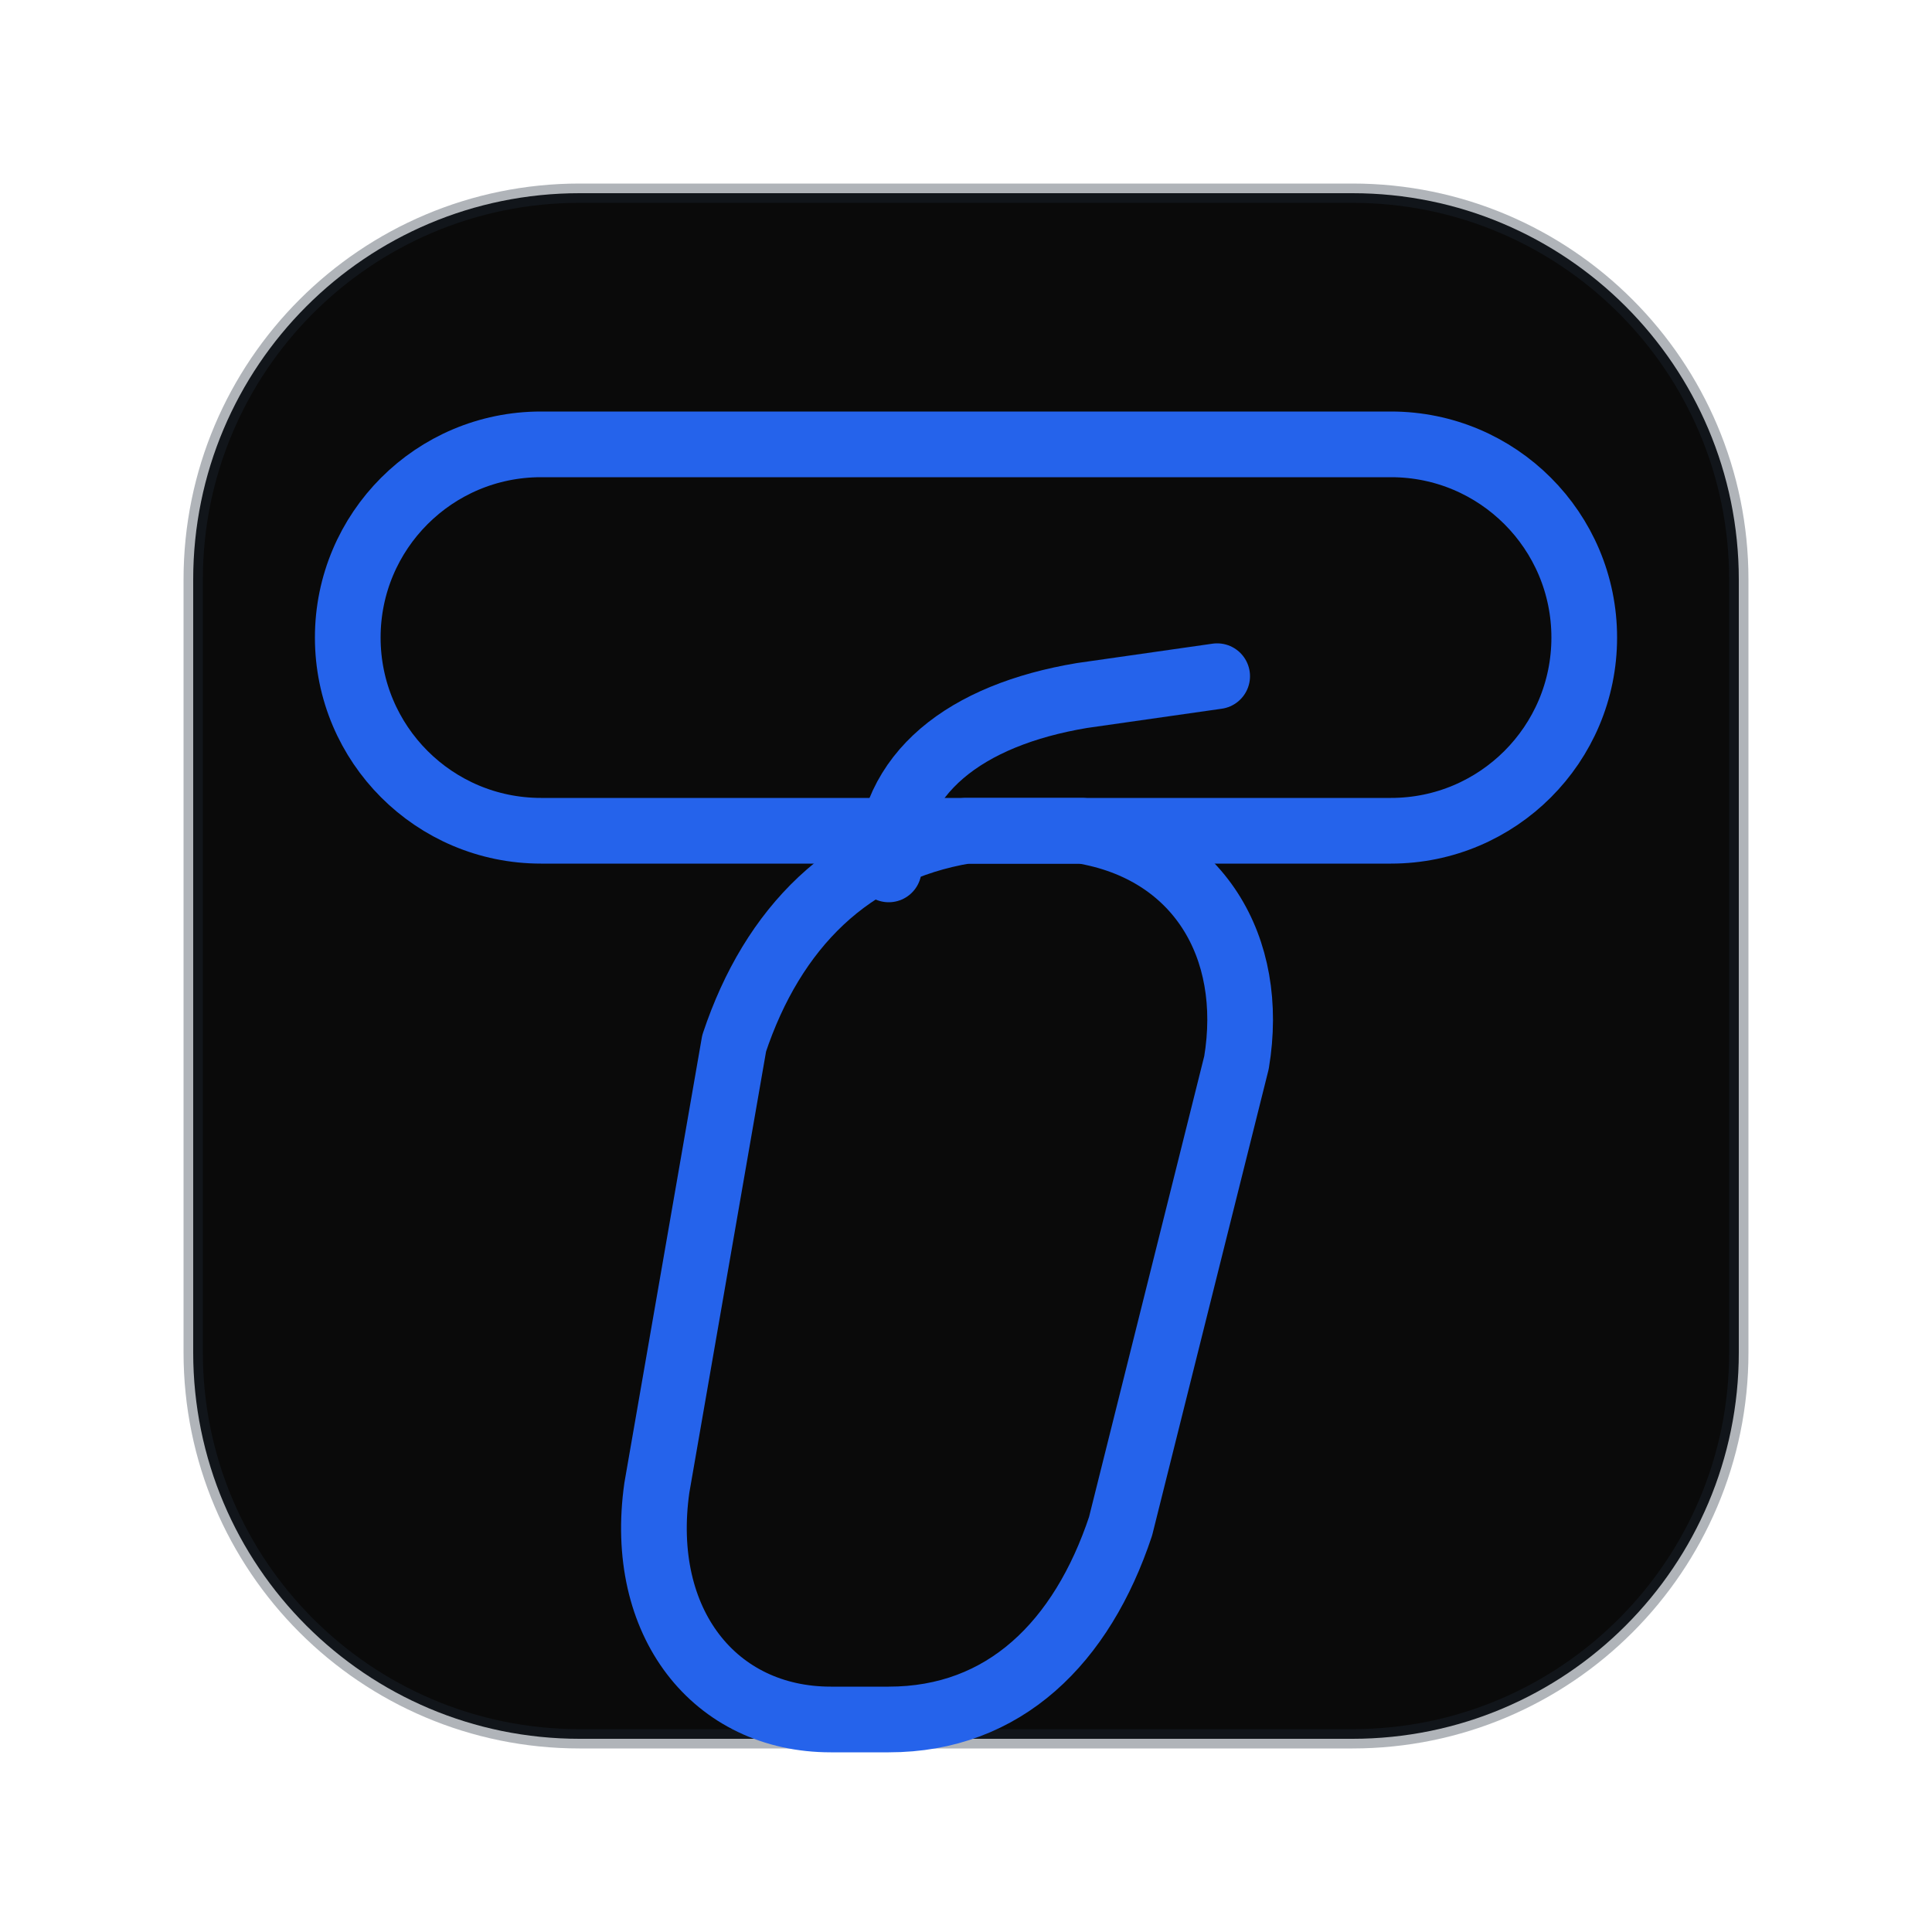
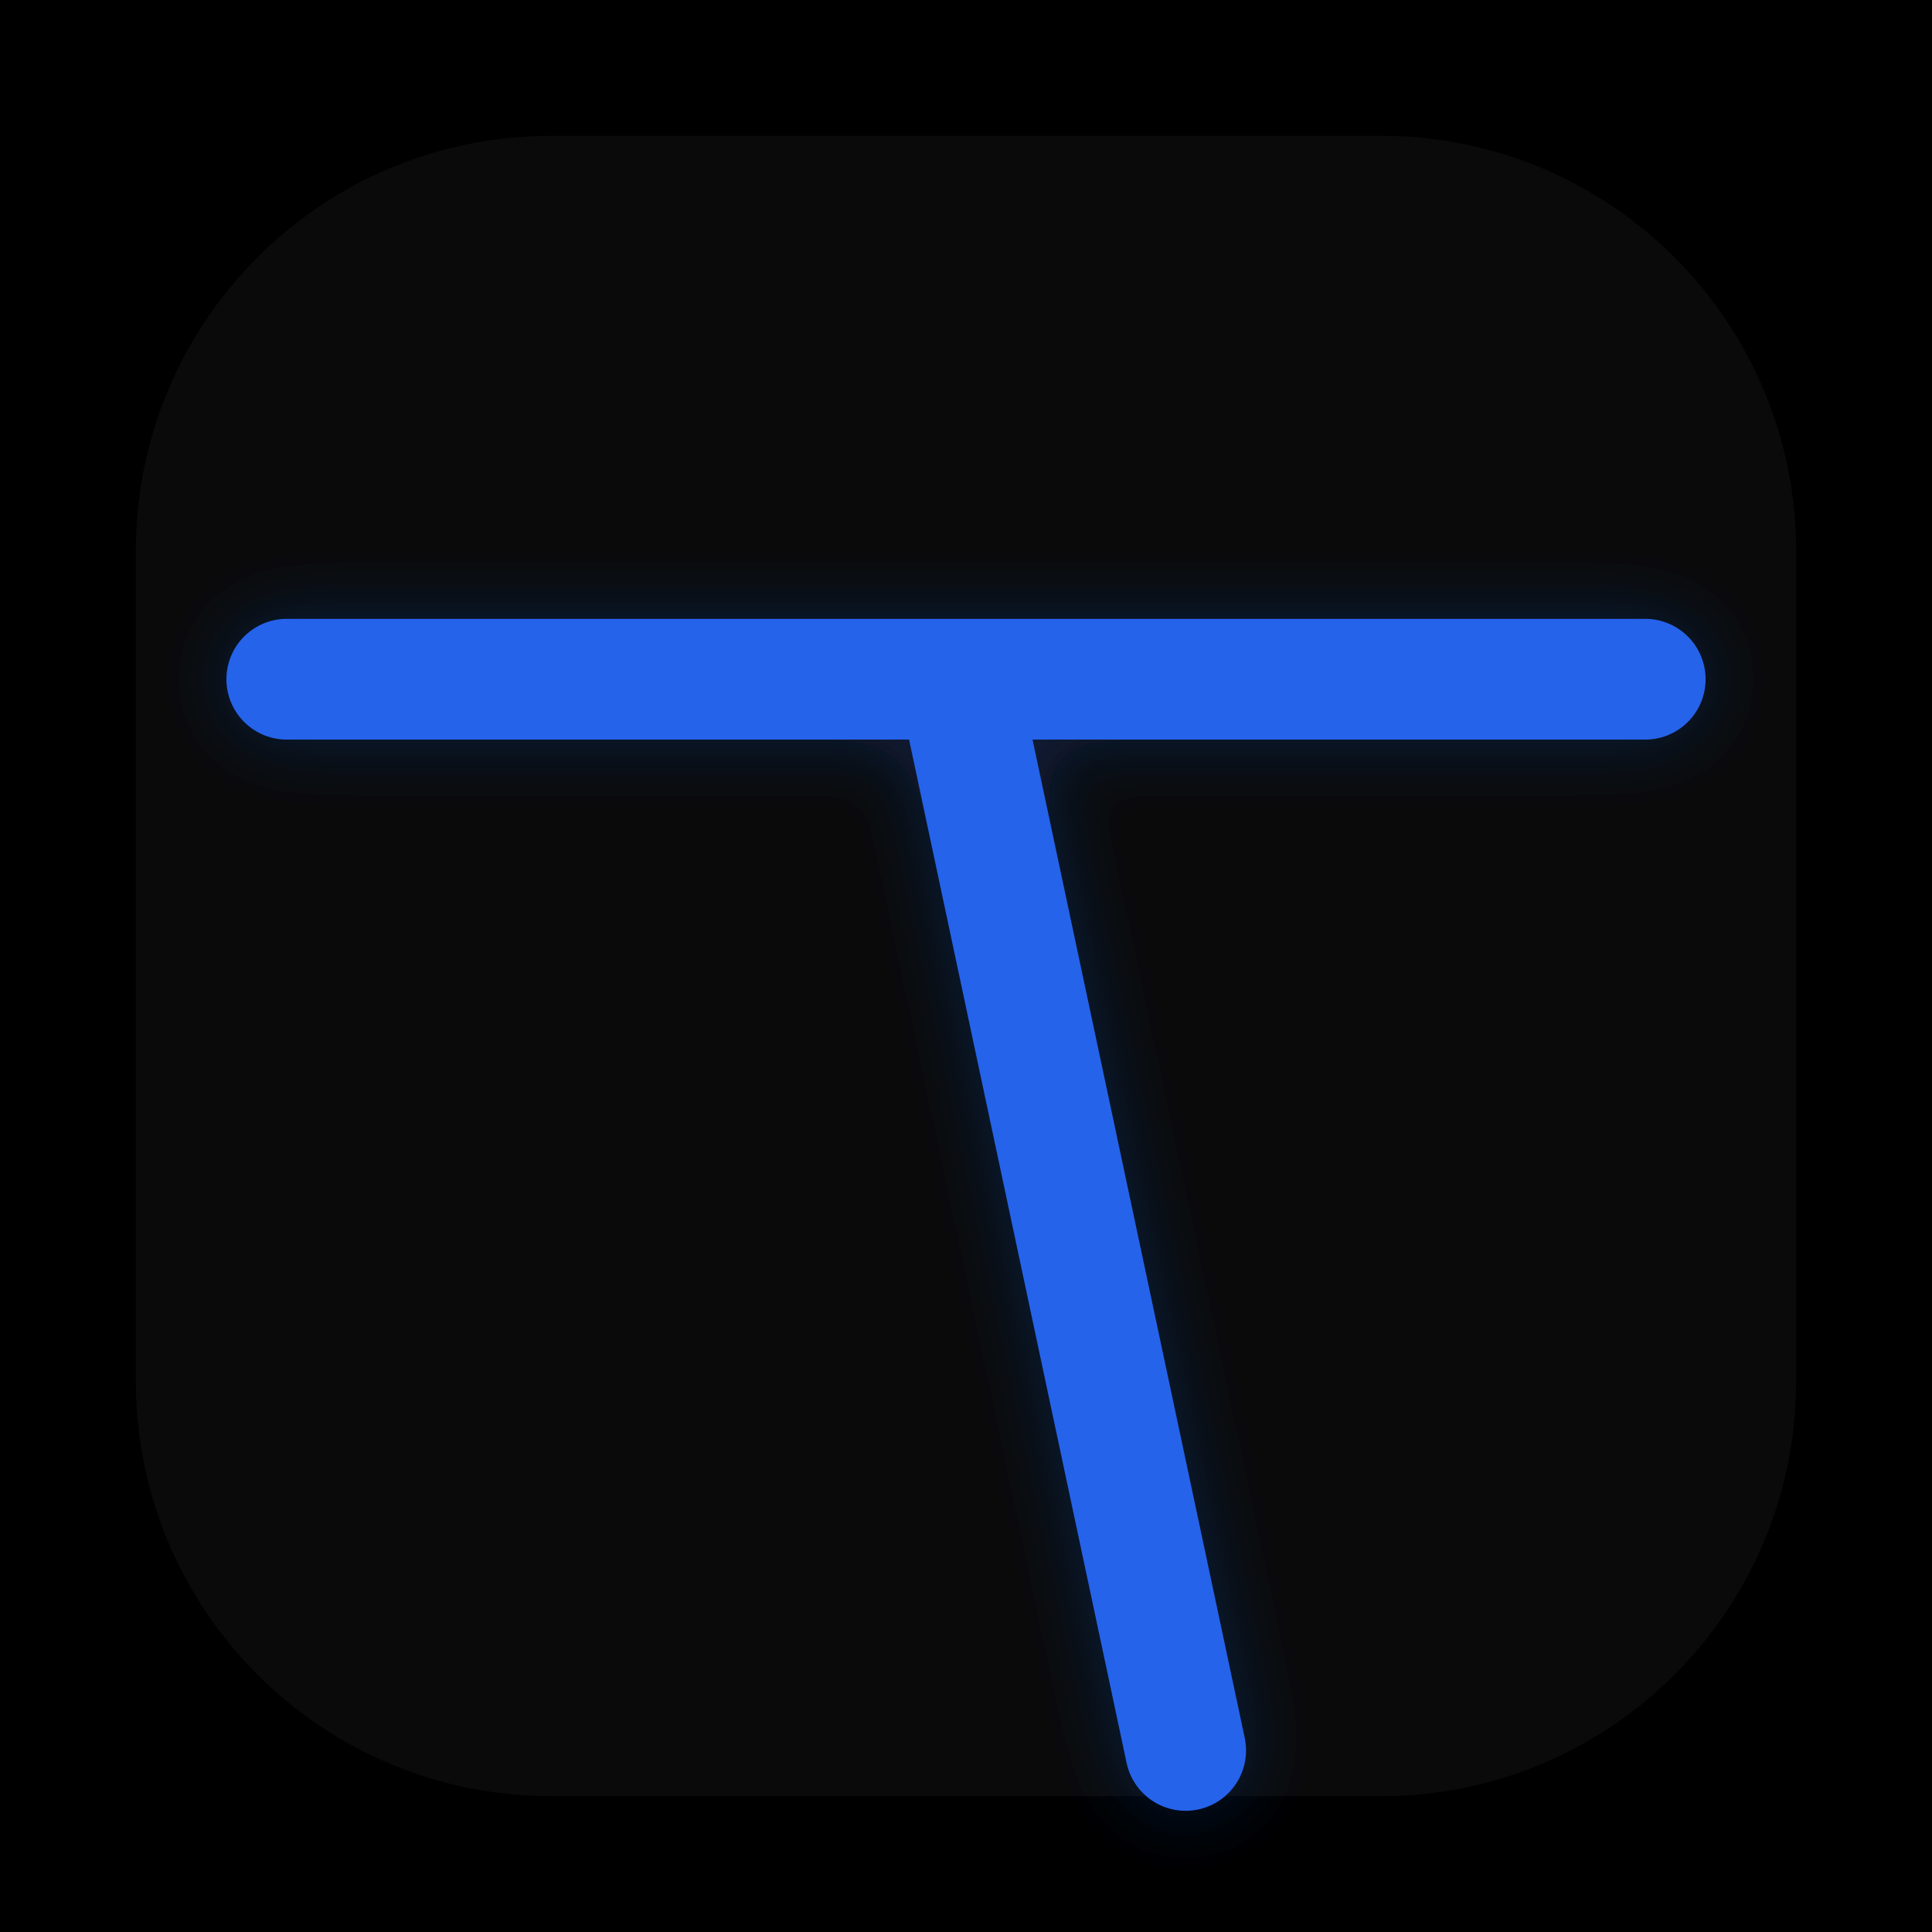
- <svg xmlns="http://www.w3.org/2000/svg" width="1024" height="1024" viewBox="0 0 100 100">
+ <svg xmlns="http://www.w3.org/2000/svg" width="1024" height="1024" viewBox="0 0 1024 1024">
  <defs>
-     <filter id="glow-soft" x="-80%" y="-80%" width="260%" height="260%">
-       <feGaussianBlur stdDeviation="2.0" />
-     </filter>
-     <filter id="glow-core" x="-60%" y="-60%" width="220%" height="220%">
-       <feGaussianBlur stdDeviation="0.7" />
+     <filter id="glow" x="-40%" y="-40%" width="180%" height="180%">
+       <feGaussianBlur in="SourceAlpha" stdDeviation="20" result="blur" />
+       <feFlood flood-color="#2563EB" flood-opacity="0.25" result="color" />
+       <feComposite in="color" in2="blur" operator="in" result="glow" />
+       <feMerge>
+         <feMergeNode in="glow" />
+         <feMergeNode in="SourceGraphic" />
+       </feMerge>
    </filter>
  </defs>
-   <rect x="10" y="10" width="80" height="80" rx="20" fill="#0A0A0A" />
-   <rect x="10" y="10" width="80" height="80" rx="20" fill="none" stroke="rgba(31,41,55,0.35)" stroke-width="1" />
-   <rect x="18" y="23" width="64" height="20" rx="10" fill="none" stroke="#2563EB" stroke-width="3.4" />
-   <path d="M50 43C44 44 40 48 38 54L34 77C33 84 37 89 43 89H46C52 89 56 85 58 79L64 55C65 49 62 44 56 43Z" fill="none" stroke="#2563EB" stroke-width="3.4" stroke-linecap="round" stroke-linejoin="round" />
-   <path d="M46 45C46 40 50 37 56 36L63 35" fill="none" stroke="#2563EB" stroke-width="3.4" stroke-linecap="round" stroke-linejoin="round" />
+   <rect x="0" y="0" width="1024" height="1024" fill="#000000" />
+   <rect x="72" y="72" width="880" height="880" rx="220" fill="#0A0A0A" />
+   <g fill="none" stroke="#2563EB" stroke-width="64" stroke-linecap="round" stroke-linejoin="round" filter="url(#glow)">
+     <line x1="152" y1="360" x2="872" y2="360" />
+     <line x1="512" y1="380" x2="628.43" y2="927.763" />
+   </g>
</svg>
